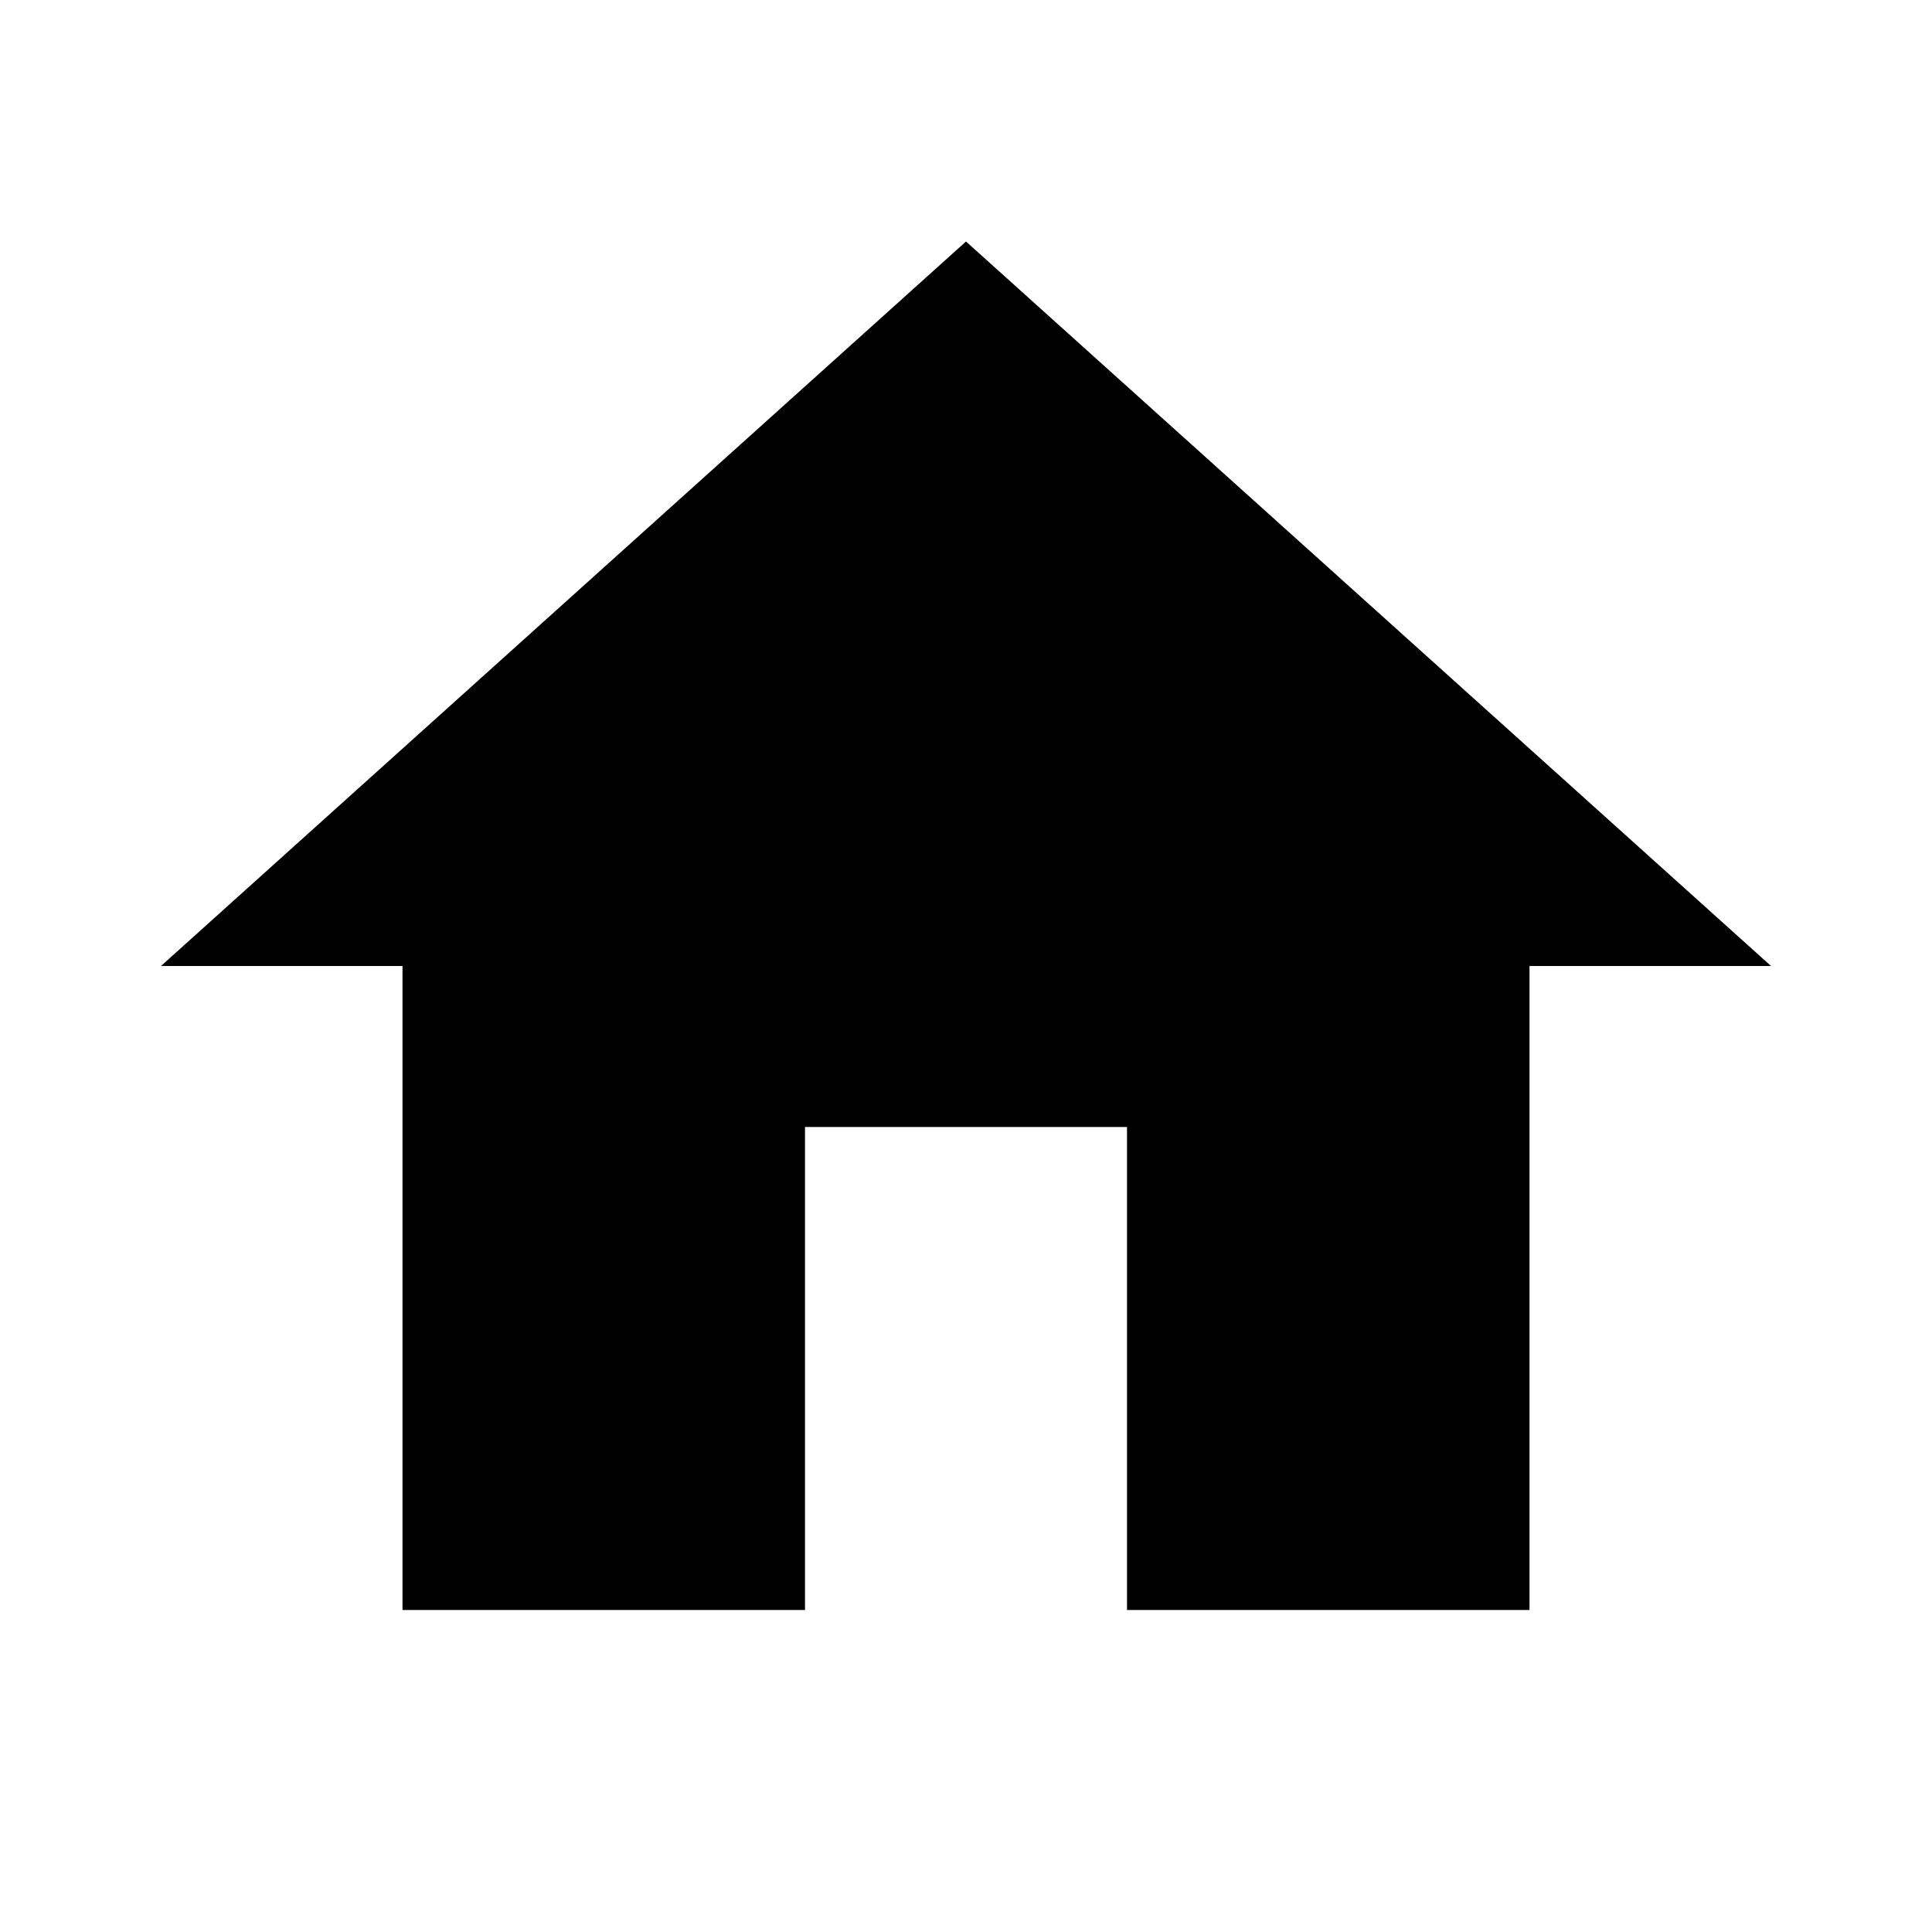
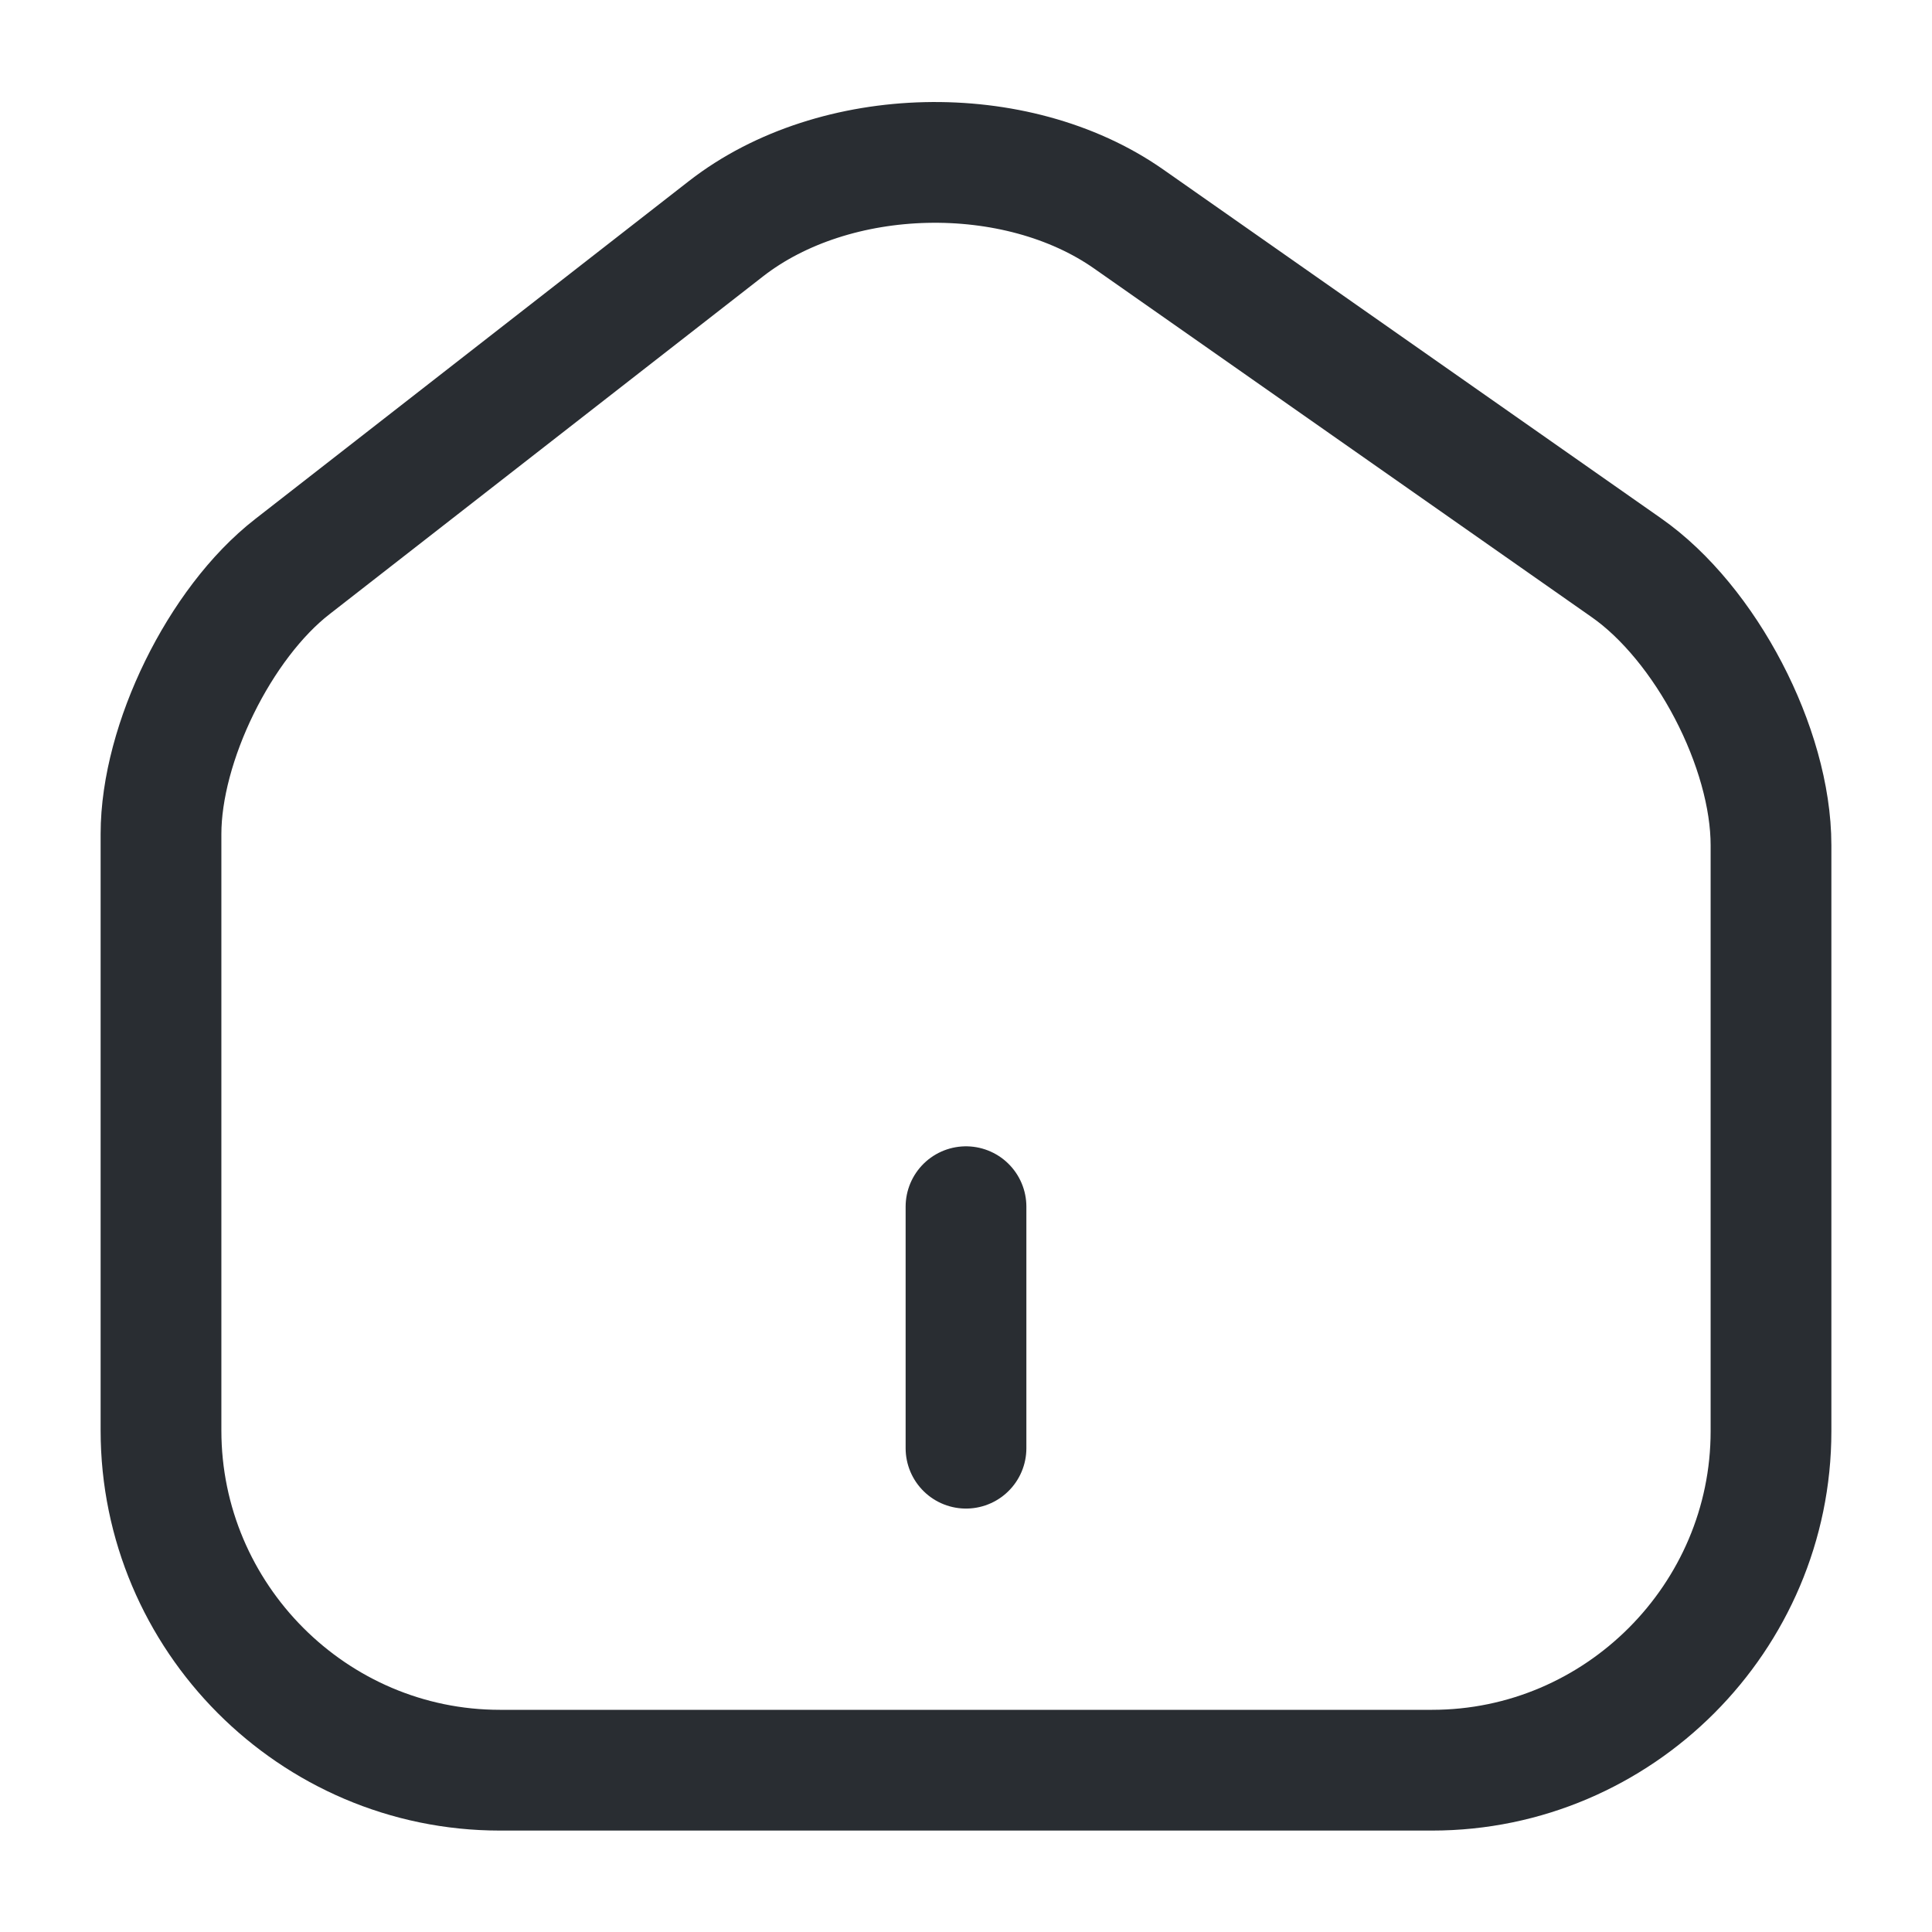
- <svg xmlns="http://www.w3.org/2000/svg" height="24px" viewBox="0 0 24 24" width="24px" fill="#000000">
-   <path d="M0 0h24v24H0z" fill="none" />
-   <path d="M10 20v-6h4v6h5v-8h3L12 3 2 12h3v8z" />
+ <svg xmlns="http://www.w3.org/2000/svg" width="24" height="24" viewBox="0 0 24 24" fill="none">
+   <path d="M9.02 2.84L3.63 7.04C2.73 7.74 2 9.23 2 10.36V17.77C2 20.09 3.89 21.99 6.21 21.99H17.79C20.11 21.99 22 20.09 22 17.78V10.5C22 9.29 21.19 7.74 20.2 7.05L14.02 2.72C12.62 1.74 10.37 1.79 9.02 2.84Z" stroke="#292D32" stroke-width="1.5" stroke-linecap="round" stroke-linejoin="round" />
+   <path d="M12 17.99V14.99" stroke="#292D32" stroke-width="1.5" stroke-linecap="round" stroke-linejoin="round" />
</svg>
